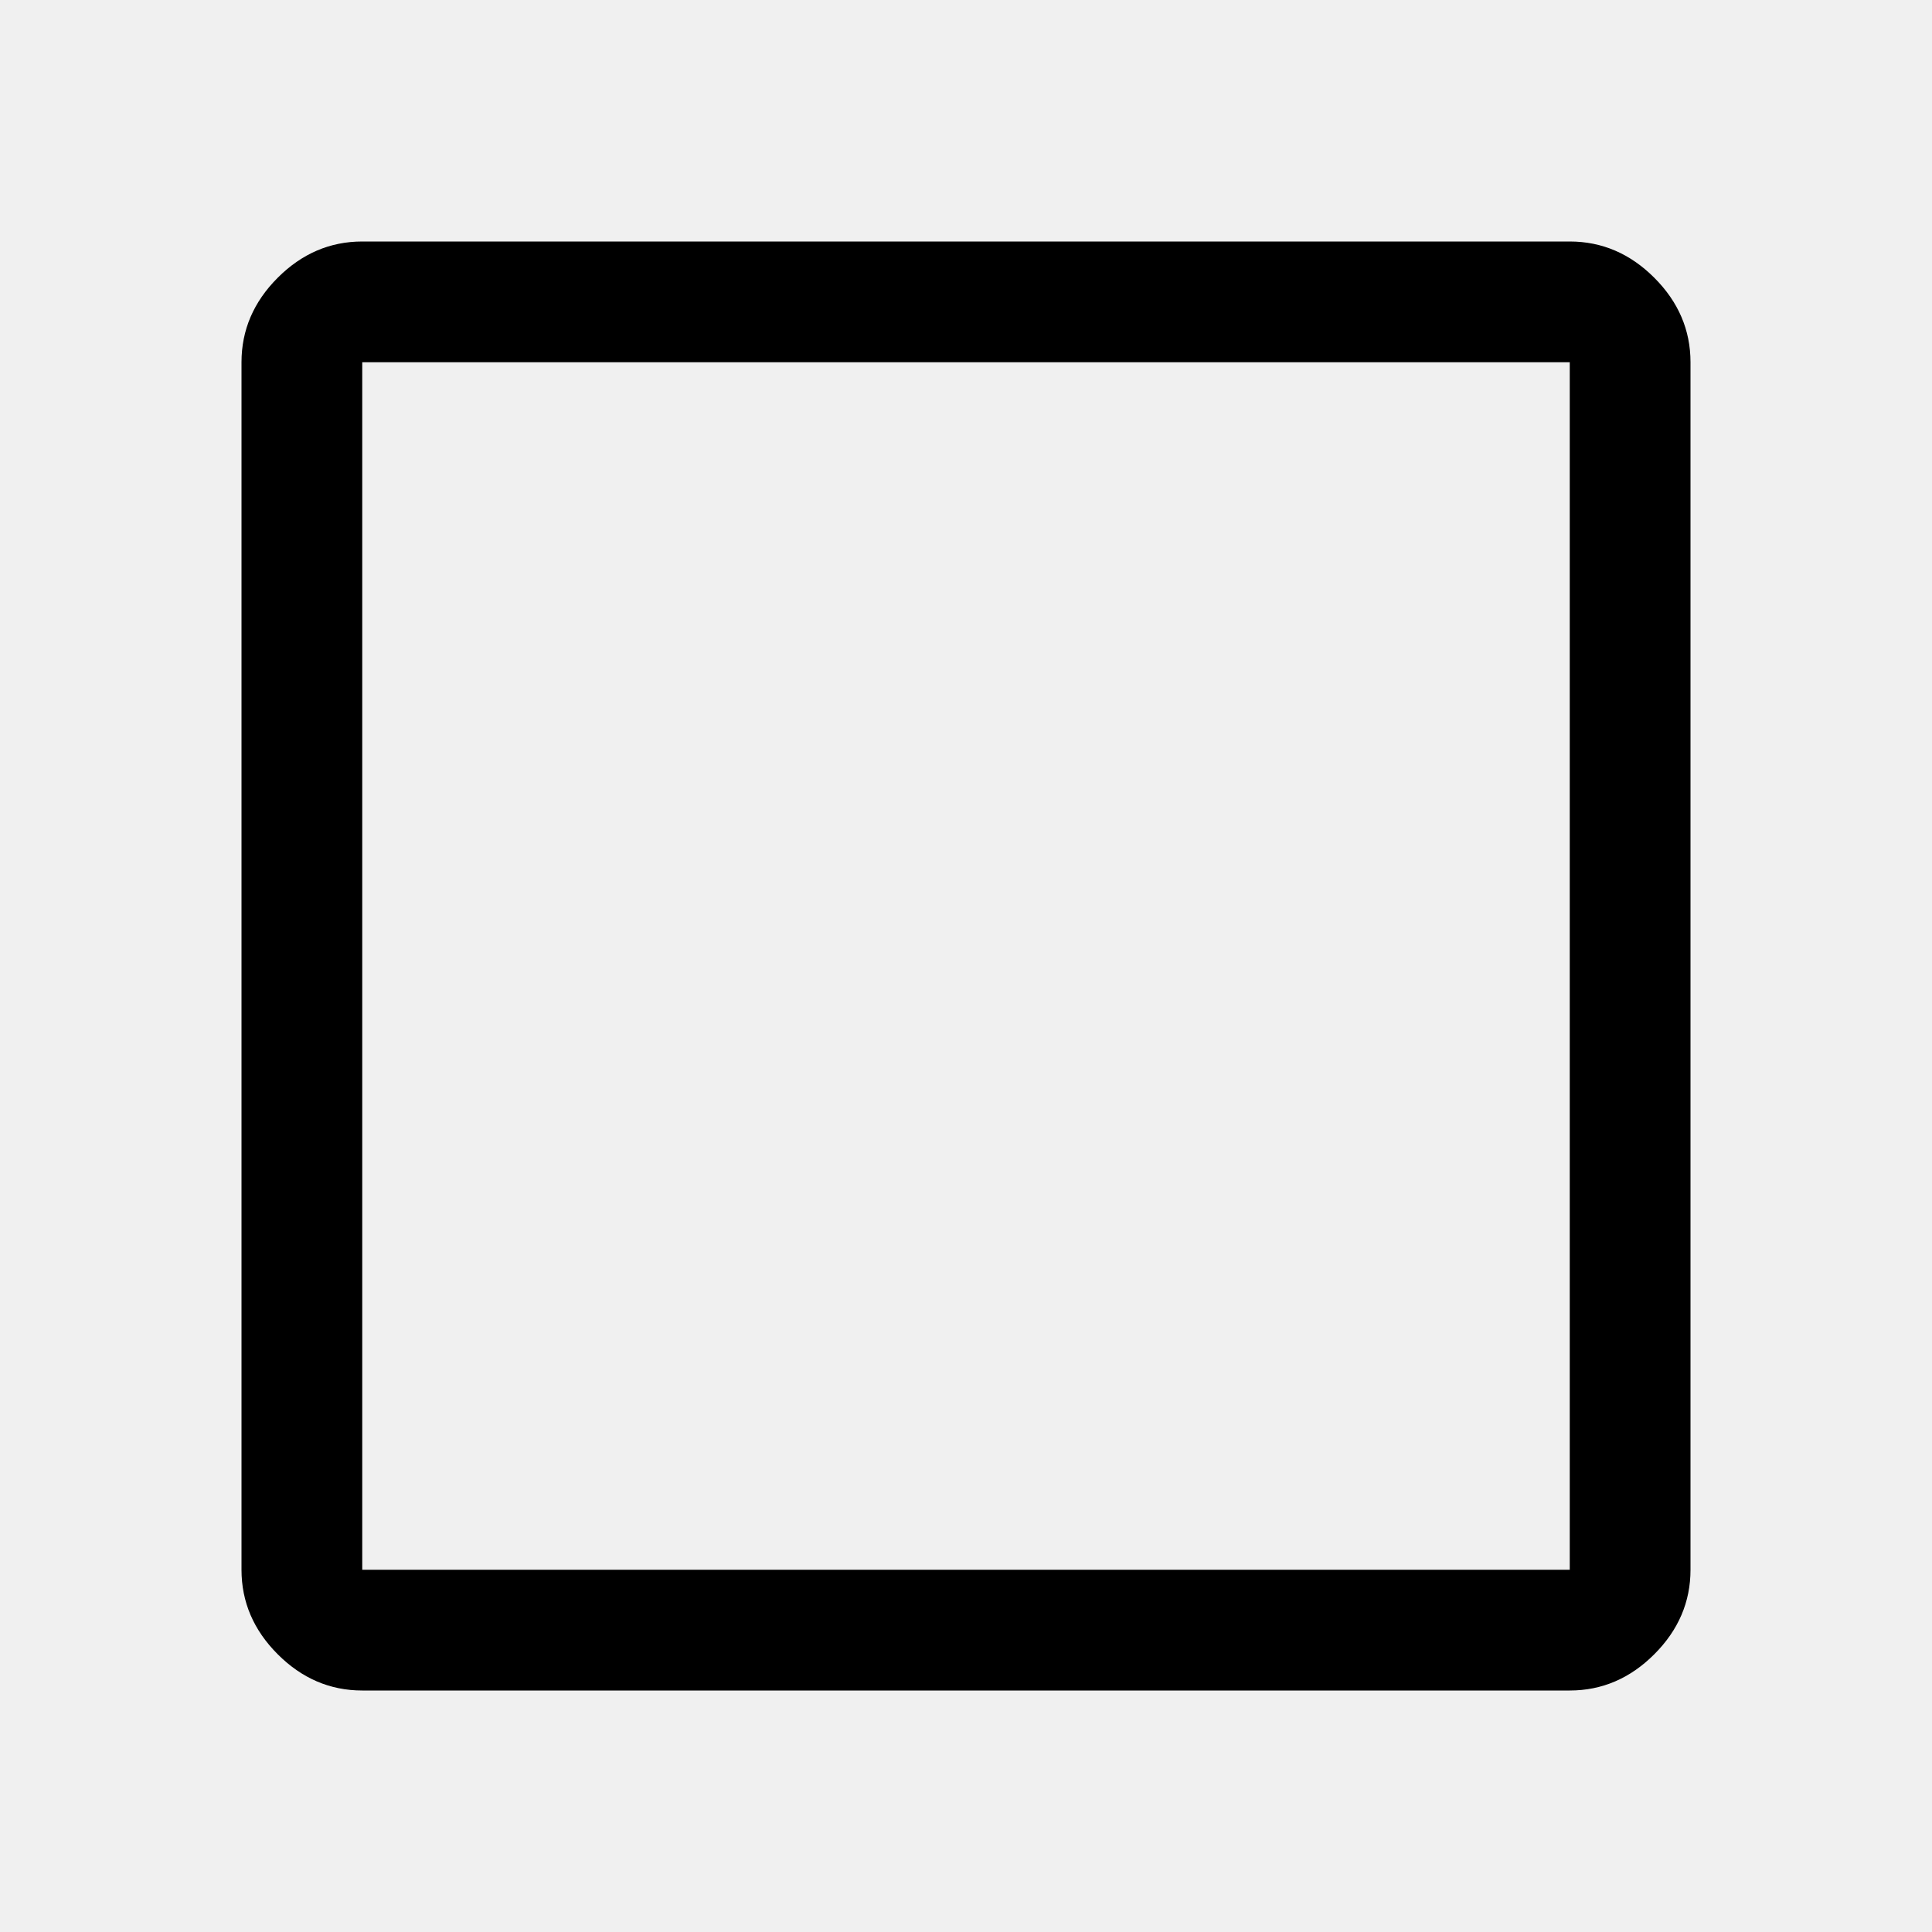
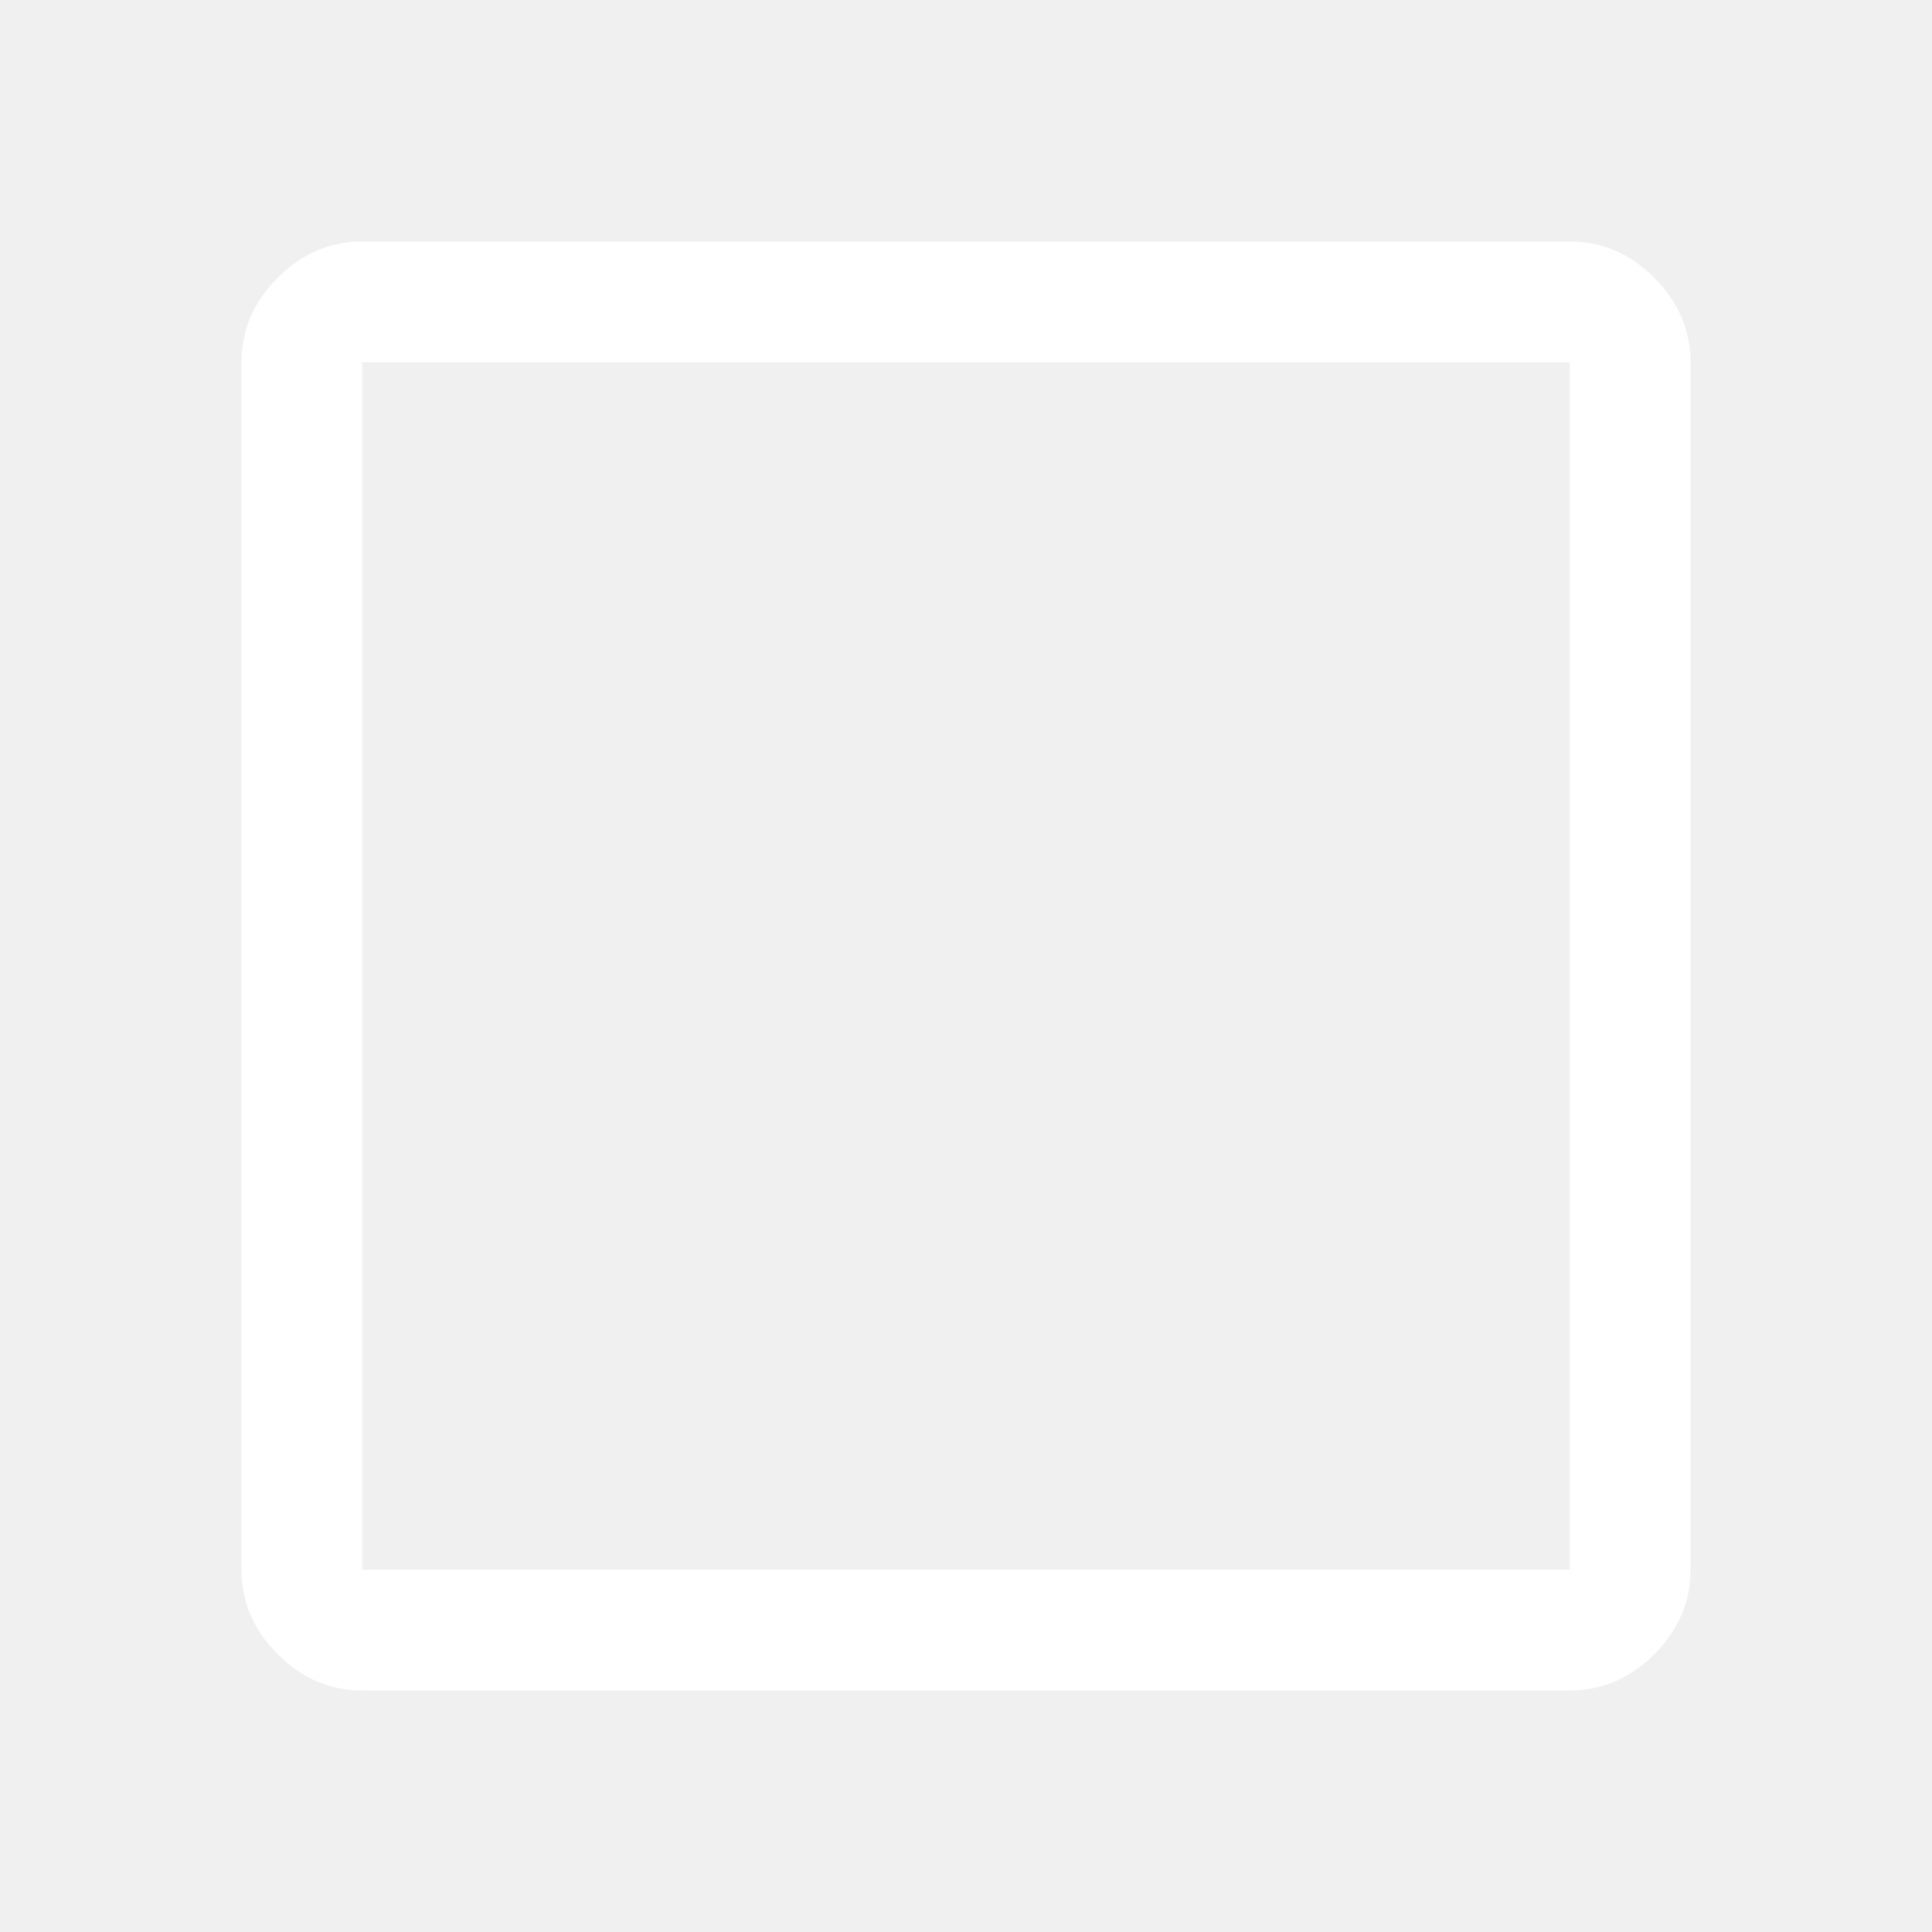
- <svg xmlns="http://www.w3.org/2000/svg" height="48" width="48">
+ <svg xmlns="http://www.w3.org/2000/svg" fill="white" height="48" width="48">
  <path d="M9 42q-1.2 0-2.1-.9Q6 40.2 6 39V9q0-1.2.9-2.1Q7.8 6 9 6h30q1.2 0 2.1.9.9.9.9 2.1v30q0 1.2-.9 2.1-.9.9-2.1.9Zm0-3h30V9H9v30Z" />
</svg>
